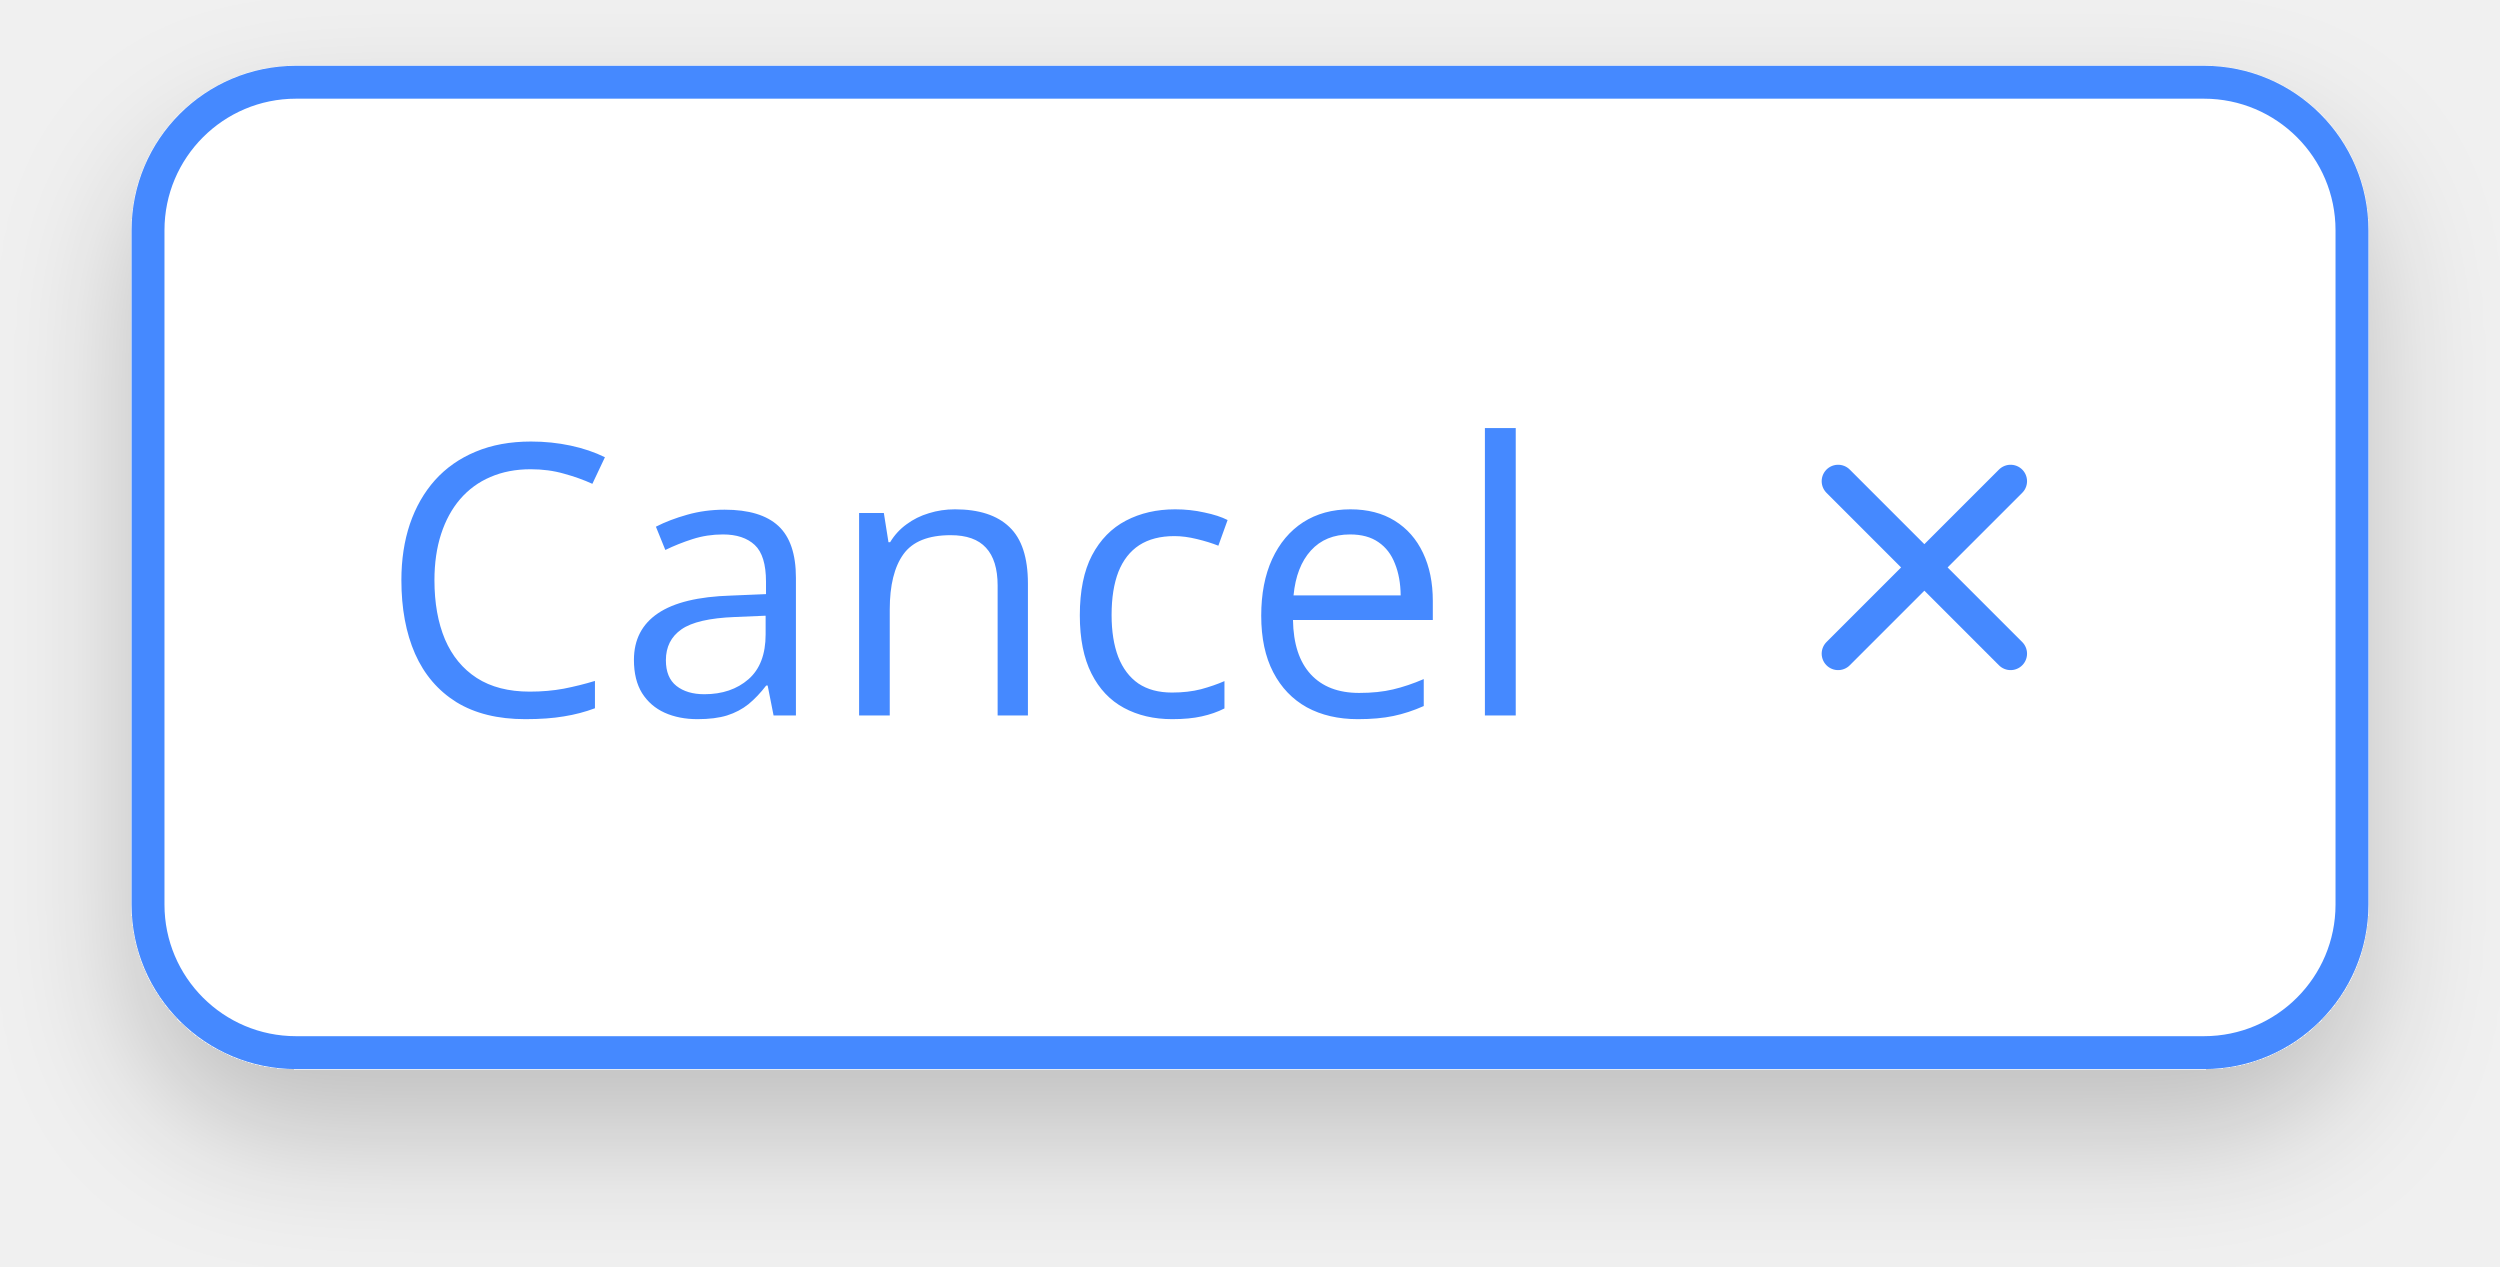
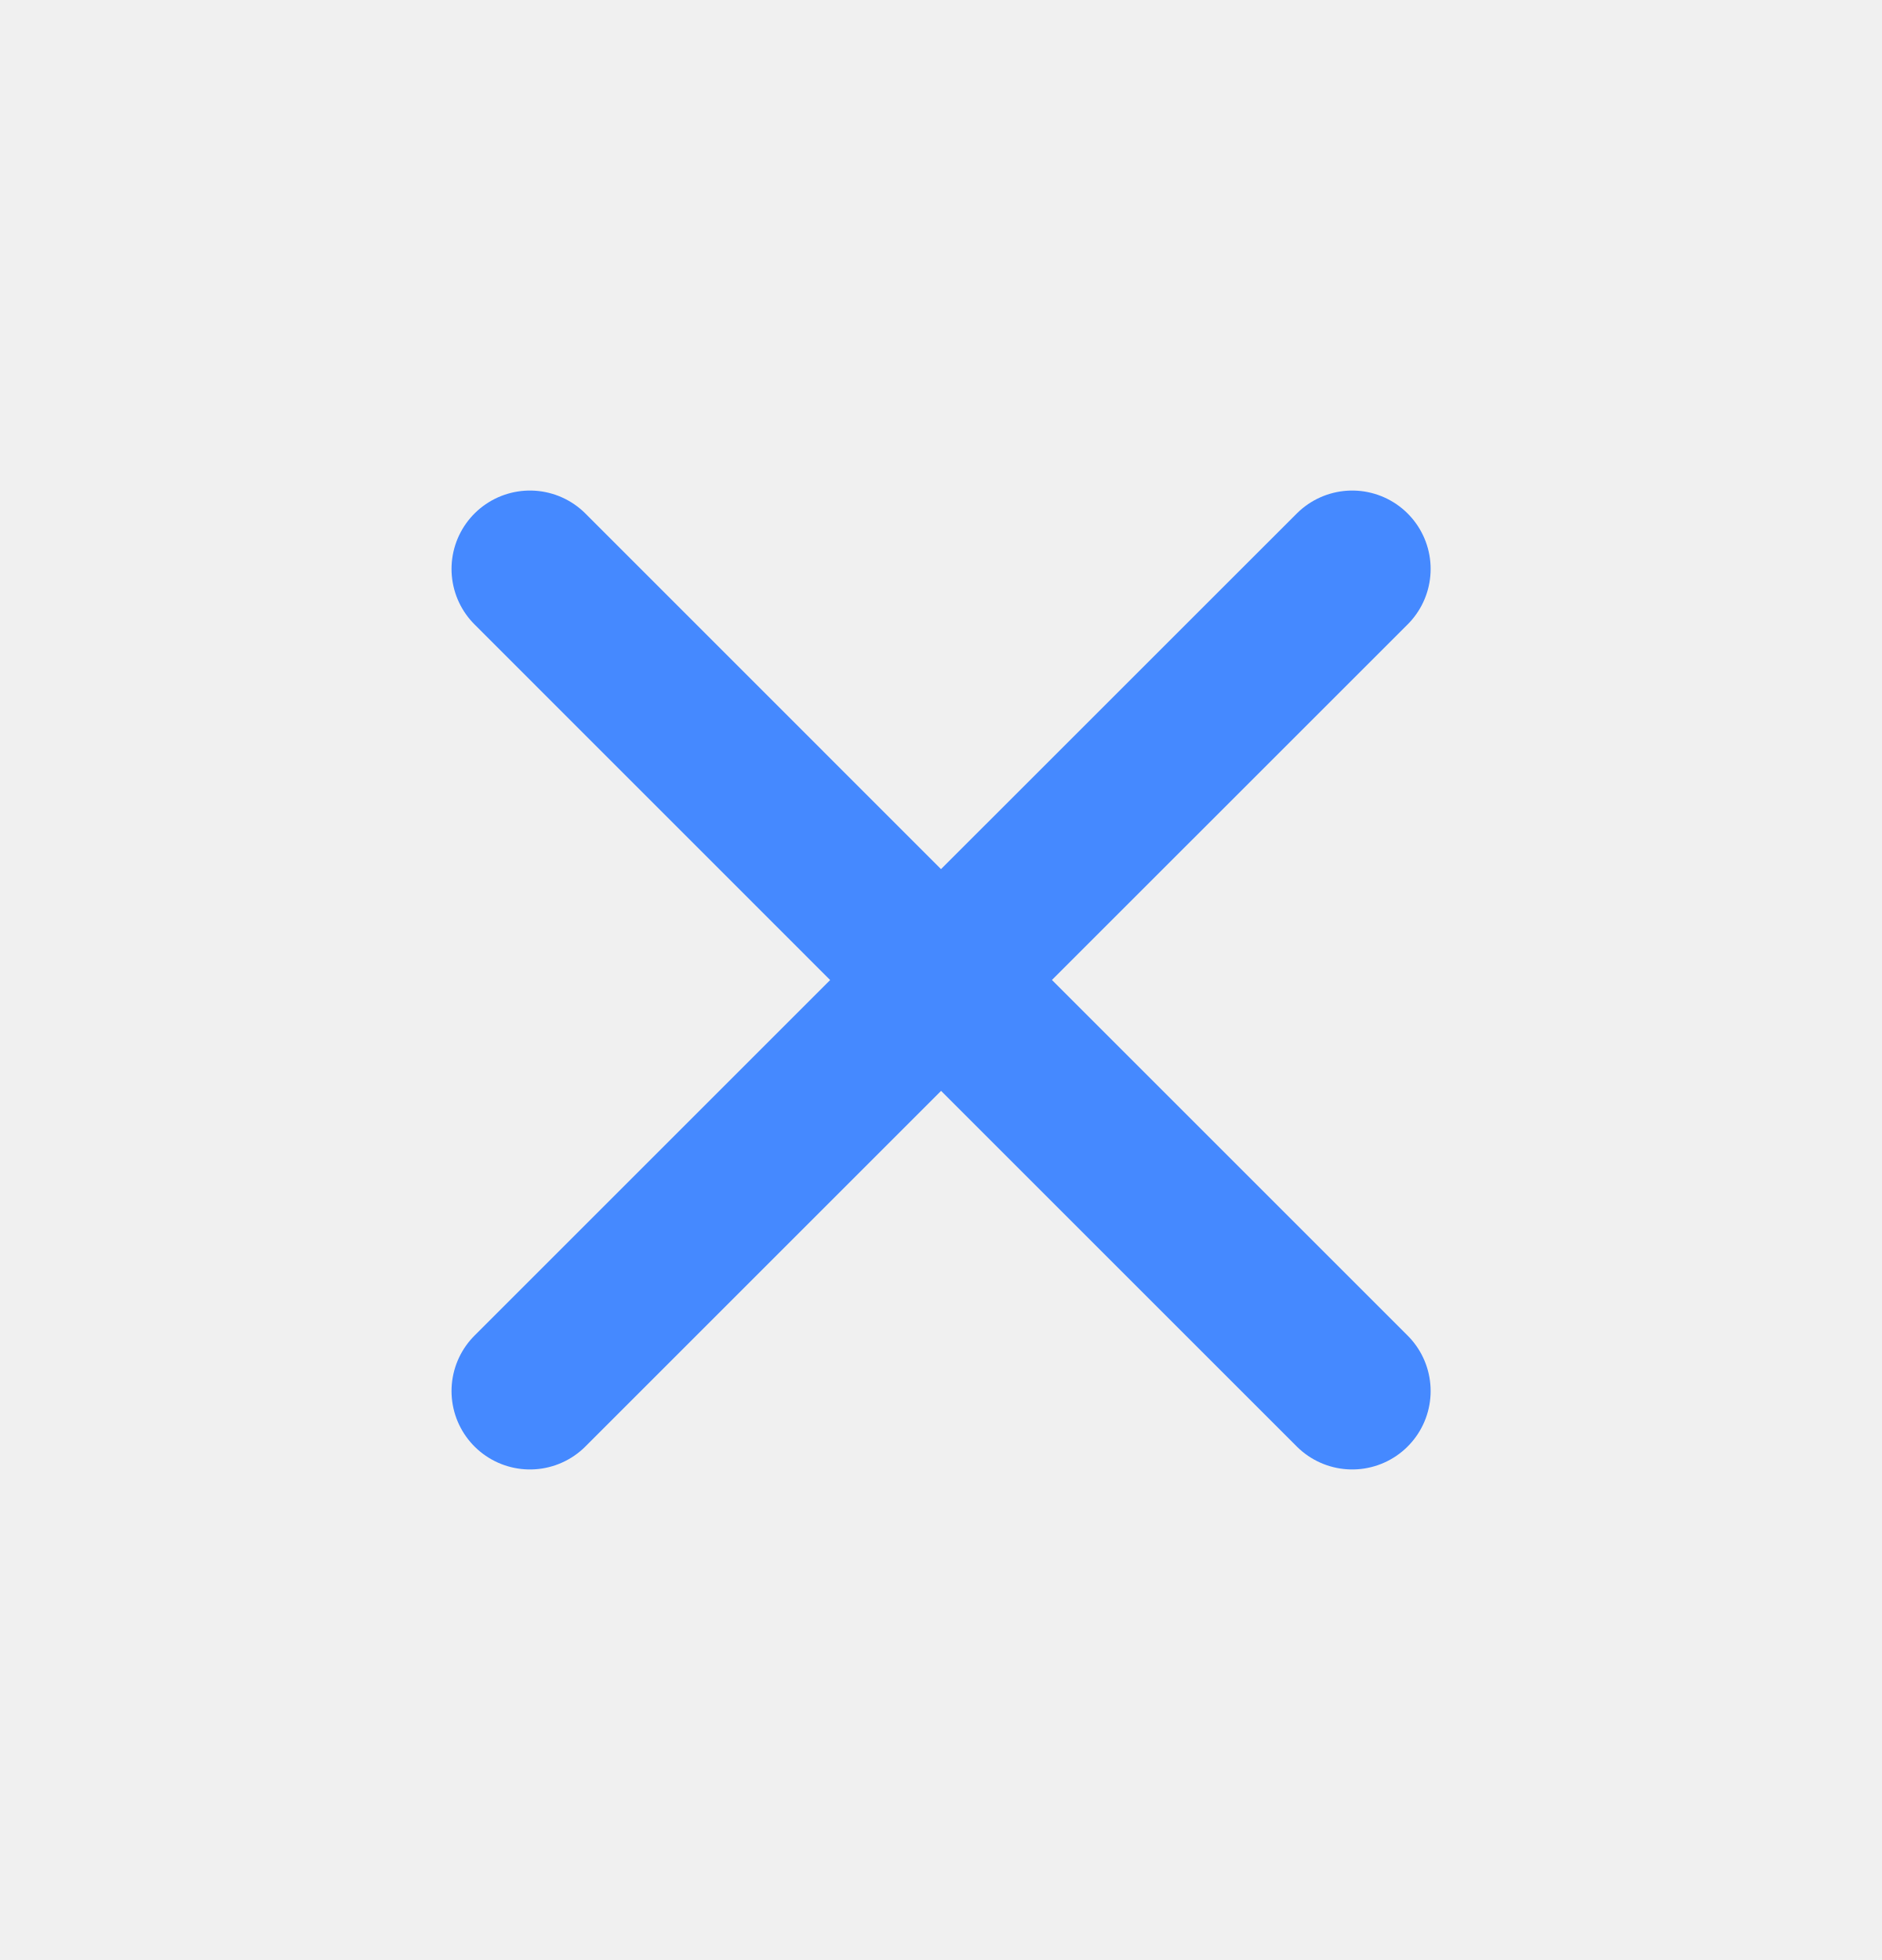
- <svg xmlns="http://www.w3.org/2000/svg" width="152" height="77" viewBox="0 0 152 77" fill="none">
-   <g filter="url(#filter0_d_70_797)">
-     <rect x="8" y="4" width="136" height="61" rx="10" fill="white" />
-     <rect x="9" y="5" width="134" height="59" rx="9" stroke="#4589FF" stroke-width="2" />
-     <path d="M32.265 28.53C31.359 28.53 30.543 28.687 29.817 29.002C29.098 29.308 28.484 29.758 27.975 30.349C27.474 30.933 27.088 31.641 26.818 32.472C26.549 33.303 26.414 34.239 26.414 35.279C26.414 36.657 26.627 37.855 27.054 38.873C27.488 39.884 28.132 40.666 28.986 41.22C29.847 41.774 30.921 42.051 32.209 42.051C32.943 42.051 33.632 41.991 34.275 41.872C34.927 41.744 35.559 41.587 36.173 41.4V43.062C35.574 43.287 34.946 43.451 34.287 43.556C33.628 43.669 32.845 43.725 31.939 43.725C30.27 43.725 28.873 43.38 27.75 42.691C26.635 41.995 25.796 41.014 25.235 39.749C24.681 38.484 24.404 36.99 24.404 35.268C24.404 34.025 24.576 32.891 24.92 31.865C25.272 30.832 25.781 29.941 26.448 29.192C27.122 28.444 27.945 27.867 28.919 27.463C29.899 27.051 31.022 26.845 32.288 26.845C33.119 26.845 33.92 26.928 34.691 27.092C35.462 27.257 36.158 27.493 36.78 27.8L36.016 29.417C35.492 29.177 34.916 28.971 34.287 28.799C33.665 28.62 32.991 28.53 32.265 28.53ZM44.057 30.989C45.525 30.989 46.614 31.319 47.325 31.977C48.036 32.636 48.392 33.688 48.392 35.133V43.5H47.033L46.674 41.681H46.584C46.24 42.13 45.88 42.508 45.506 42.815C45.132 43.114 44.697 43.343 44.203 43.5C43.717 43.65 43.117 43.725 42.406 43.725C41.658 43.725 40.991 43.594 40.407 43.331C39.831 43.069 39.374 42.673 39.037 42.141C38.708 41.609 38.543 40.936 38.543 40.12C38.543 38.892 39.03 37.948 40.003 37.29C40.976 36.631 42.459 36.271 44.45 36.211L46.573 36.122V35.369C46.573 34.306 46.344 33.561 45.888 33.134C45.431 32.708 44.787 32.494 43.956 32.494C43.312 32.494 42.698 32.588 42.114 32.775C41.53 32.962 40.976 33.183 40.452 33.438L39.879 32.023C40.433 31.738 41.07 31.495 41.789 31.293C42.507 31.09 43.264 30.989 44.057 30.989ZM46.55 37.435L44.675 37.514C43.14 37.574 42.058 37.825 41.429 38.267C40.8 38.708 40.486 39.334 40.486 40.142C40.486 40.846 40.699 41.366 41.126 41.703C41.553 42.04 42.118 42.209 42.822 42.209C43.915 42.209 44.81 41.905 45.506 41.299C46.202 40.692 46.55 39.783 46.55 38.57V37.435ZM58.062 30.967C59.522 30.967 60.626 31.326 61.374 32.045C62.123 32.756 62.498 33.902 62.498 35.481V43.5H60.656V35.605C60.656 34.579 60.42 33.812 59.948 33.303C59.484 32.794 58.769 32.539 57.803 32.539C56.441 32.539 55.482 32.925 54.928 33.696C54.374 34.467 54.097 35.586 54.097 37.054V43.5H52.233V31.191H53.738L54.019 32.966H54.12C54.382 32.532 54.715 32.169 55.119 31.877C55.523 31.577 55.976 31.352 56.478 31.203C56.98 31.045 57.508 30.967 58.062 30.967ZM71.269 43.725C70.16 43.725 69.183 43.496 68.337 43.04C67.491 42.583 66.832 41.887 66.361 40.951C65.889 40.015 65.653 38.836 65.653 37.413C65.653 35.923 65.9 34.706 66.394 33.763C66.896 32.812 67.585 32.109 68.461 31.652C69.337 31.195 70.333 30.967 71.448 30.967C72.062 30.967 72.654 31.03 73.223 31.158C73.799 31.277 74.271 31.431 74.638 31.618L74.076 33.179C73.702 33.029 73.268 32.895 72.773 32.775C72.287 32.655 71.83 32.595 71.403 32.595C70.55 32.595 69.838 32.779 69.269 33.145C68.708 33.512 68.285 34.051 68.001 34.763C67.724 35.474 67.585 36.35 67.585 37.391C67.585 38.386 67.72 39.236 67.989 39.94C68.266 40.644 68.674 41.183 69.213 41.557C69.76 41.924 70.441 42.107 71.257 42.107C71.909 42.107 72.496 42.04 73.02 41.905C73.545 41.763 74.02 41.598 74.447 41.411V43.073C74.035 43.283 73.575 43.444 73.065 43.556C72.564 43.669 71.965 43.725 71.269 43.725ZM82.106 30.967C83.154 30.967 84.053 31.199 84.801 31.663C85.55 32.127 86.123 32.779 86.519 33.617C86.916 34.448 87.115 35.422 87.115 36.537V37.694H78.613C78.636 39.139 78.995 40.239 79.691 40.996C80.388 41.752 81.368 42.13 82.634 42.13C83.412 42.13 84.101 42.059 84.7 41.916C85.299 41.774 85.921 41.565 86.564 41.288V42.927C85.943 43.204 85.325 43.406 84.711 43.534C84.105 43.661 83.386 43.725 82.555 43.725C81.372 43.725 80.339 43.485 79.456 43.006C78.58 42.519 77.898 41.808 77.412 40.872C76.925 39.936 76.682 38.791 76.682 37.435C76.682 36.11 76.903 34.965 77.344 33.999C77.793 33.026 78.422 32.277 79.231 31.753C80.047 31.229 81.005 30.967 82.106 30.967ZM82.084 32.494C81.088 32.494 80.294 32.82 79.703 33.471C79.111 34.123 78.759 35.032 78.647 36.2H85.161C85.153 35.467 85.037 34.823 84.812 34.269C84.595 33.707 84.262 33.273 83.813 32.966C83.364 32.651 82.787 32.494 82.084 32.494ZM92.157 43.5H90.282V26.025H92.157V43.5Z" fill="#4589FF" />
-     <path d="M117.001 34.5L122.244 39.743M111.758 39.743L117.001 34.5L111.758 39.743ZM122.244 29.257L117 34.5L122.244 29.257ZM117 34.5L111.758 29.257L117 34.5Z" stroke="#4589FF" stroke-width="2" stroke-linecap="round" stroke-linejoin="round" />
-   </g>
-   <defs>
-     <filter id="filter0_d_70_797" x="0" y="0" width="152" height="77" filterUnits="userSpaceOnUse" color-interpolation-filters="sRGB">
-       <feFlood flood-opacity="0" result="BackgroundImageFix" />
-       <feColorMatrix in="SourceAlpha" type="matrix" values="0 0 0 0 0 0 0 0 0 0 0 0 0 0 0 0 0 0 127 0" result="hardAlpha" />
-       <feOffset dy="4" />
-       <feGaussianBlur stdDeviation="4" />
-       <feComposite in2="hardAlpha" operator="out" />
-       <feColorMatrix type="matrix" values="0 0 0 0 0 0 0 0 0 0 0 0 0 0 0 0 0 0 0.2 0" />
-       <feBlend mode="normal" in2="BackgroundImageFix" result="effect1_dropShadow_70_797" />
-       <feBlend mode="normal" in="SourceGraphic" in2="effect1_dropShadow_70_797" result="shape" />
-     </filter>
-   </defs>
+ <svg xmlns="http://www.w3.org/2000/svg" width="24" height="25" viewBox="0 0 24 25" fill="none">
+   <path d="M12.001 12.5L17.244 17.743M6.758 17.743L12.001 12.5L6.758 17.743ZM17.244 7.257L12 12.5L17.244 7.257ZM12 12.5L6.758 7.257L12 12.5Z" stroke="#4589FF" stroke-width="2" stroke-linecap="round" stroke-linejoin="round" />
</svg>
